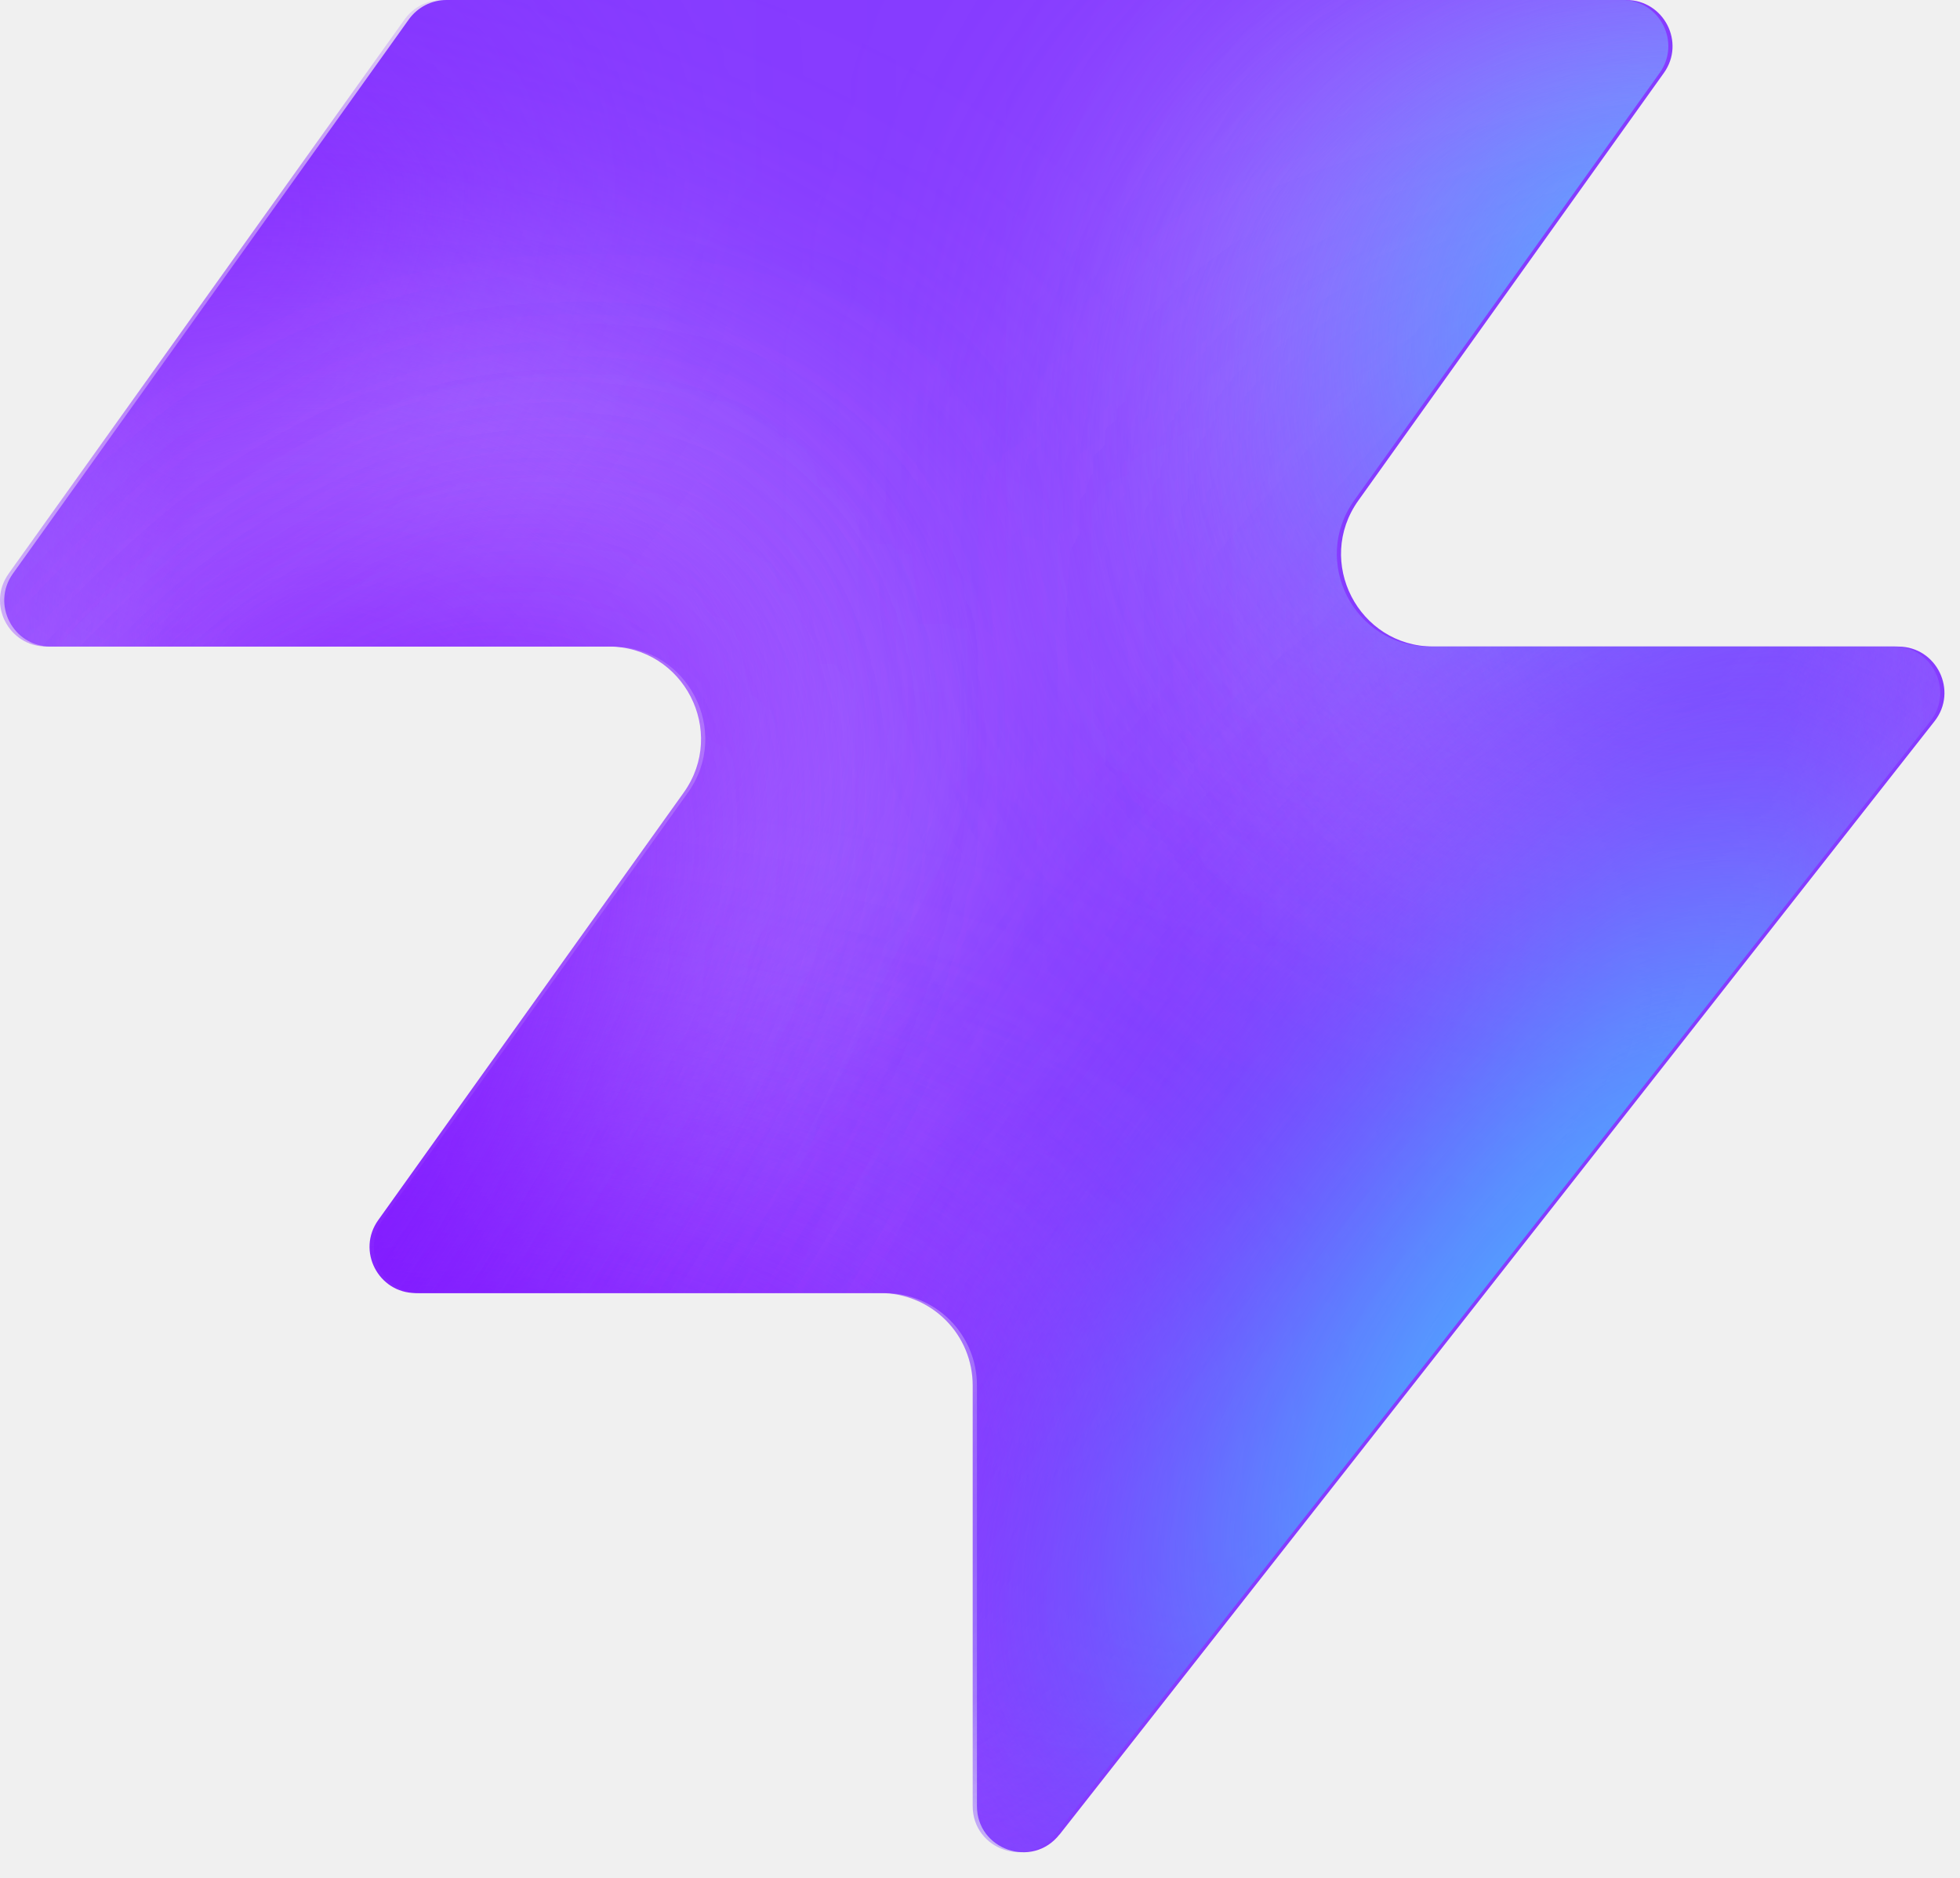
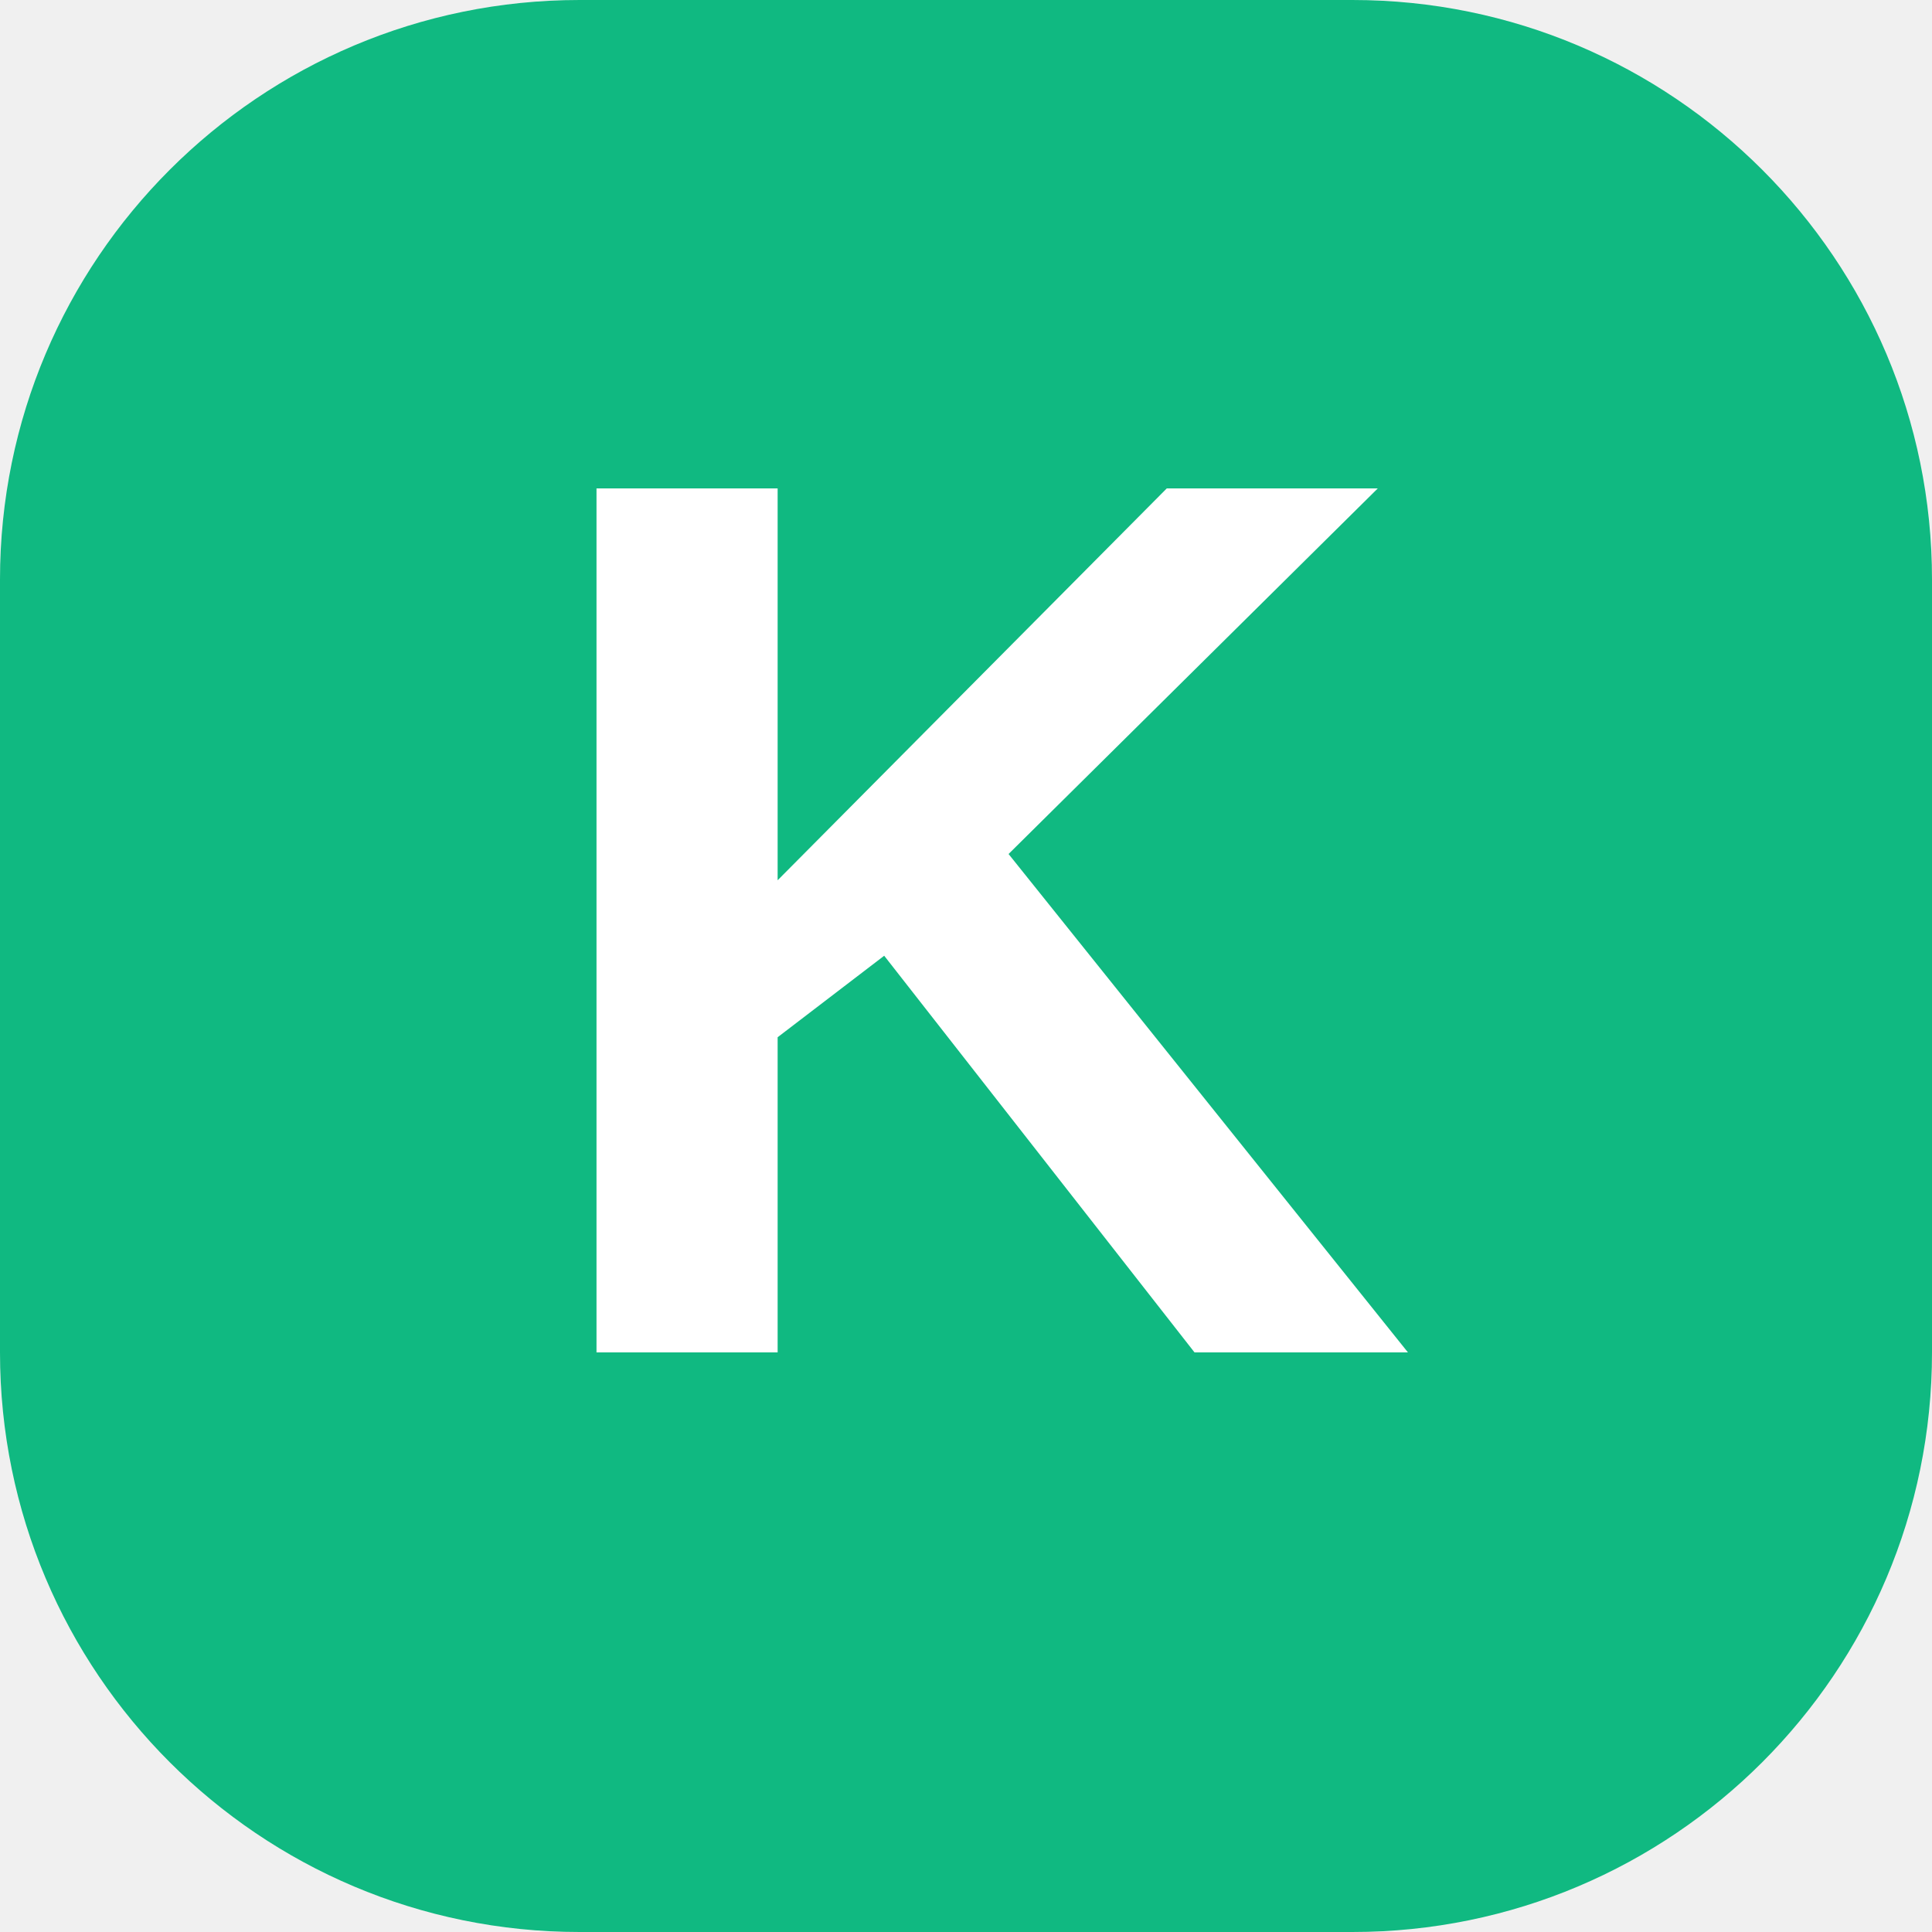
- <svg xmlns="http://www.w3.org/2000/svg" width="48" height="46" fill="none" viewBox="0 0 48 46">
-   <path fill="#863bff" d="M25.946 44.938c-.664.845-2.021.375-2.021-.698V33.937a2.26 2.26 0 0 0-2.262-2.262H10.287c-.92 0-1.456-1.04-.92-1.788l7.48-10.471c1.07-1.497 0-3.578-1.842-3.578H1.237c-.92 0-1.456-1.04-.92-1.788L10.013.474c.214-.297.556-.474.92-.474h28.894c.92 0 1.456 1.04.92 1.788l-7.48 10.471c-1.07 1.498 0 3.579 1.842 3.579h11.377c.943 0 1.473 1.088.89 1.83L25.947 44.94z" style="fill:#863bff;fill:color(display-p3 .525 .23 1);fill-opacity:1" />
-   <mask id="a" width="48" height="46" x="0" y="0" maskUnits="userSpaceOnUse" style="mask-type:alpha">
-     <path fill="#000" d="M25.842 44.938c-.664.844-2.021.375-2.021-.698V33.937a2.26 2.26 0 0 0-2.262-2.262H10.183c-.92 0-1.456-1.04-.92-1.788l7.48-10.471c1.07-1.498 0-3.579-1.842-3.579H1.133c-.92 0-1.456-1.04-.92-1.787L9.91.473c.214-.297.556-.474.92-.474h28.894c.92 0 1.456 1.04.92 1.788l-7.48 10.471c-1.07 1.498 0 3.578 1.842 3.578h11.377c.943 0 1.473 1.088.89 1.832L25.843 44.94z" style="fill:#000;fill-opacity:1" />
-   </mask>
-   <g mask="url(#a)">
-     <g filter="url(#b)">
-       <ellipse cx="5.508" cy="14.704" fill="#ede6ff" rx="5.508" ry="14.704" style="fill:#ede6ff;fill:color(display-p3 .927 .903 1);fill-opacity:1" transform="matrix(.00324 1 1 -.00324 -4.47 31.516)" />
-     </g>
-     <g filter="url(#c)">
-       <ellipse cx="10.399" cy="29.851" fill="#ede6ff" rx="10.399" ry="29.851" style="fill:#ede6ff;fill:color(display-p3 .927 .903 1);fill-opacity:1" transform="matrix(.00324 1 1 -.00324 -39.328 7.883)" />
-     </g>
-     <g filter="url(#d)">
-       <ellipse cx="5.508" cy="30.487" fill="#7e14ff" rx="5.508" ry="30.487" style="fill:#7e14ff;fill:color(display-p3 .492 .077 1);fill-opacity:1" transform="rotate(89.814 -25.913 -14.639)scale(1 -1)" />
-     </g>
-     <g filter="url(#e)">
-       <ellipse cx="5.508" cy="30.599" fill="#7e14ff" rx="5.508" ry="30.599" style="fill:#7e14ff;fill:color(display-p3 .492 .077 1);fill-opacity:1" transform="rotate(89.814 -32.644 -3.334)scale(1 -1)" />
-     </g>
-     <g filter="url(#f)">
-       <ellipse cx="5.508" cy="30.599" fill="#7e14ff" rx="5.508" ry="30.599" style="fill:#7e14ff;fill:color(display-p3 .492 .077 1);fill-opacity:1" transform="matrix(.00324 1 1 -.00324 -34.34 30.47)" />
-     </g>
-     <g filter="url(#g)">
-       <ellipse cx="14.072" cy="22.078" fill="#ede6ff" rx="14.072" ry="22.078" style="fill:#ede6ff;fill:color(display-p3 .927 .903 1);fill-opacity:1" transform="rotate(93.35 24.506 48.493)scale(-1 1)" />
-     </g>
-     <g filter="url(#h)">
-       <ellipse cx="3.47" cy="21.501" fill="#7e14ff" rx="3.47" ry="21.501" style="fill:#7e14ff;fill:color(display-p3 .492 .077 1);fill-opacity:1" transform="rotate(89.009 28.708 47.59)scale(-1 1)" />
-     </g>
-     <g filter="url(#i)">
-       <ellipse cx="3.47" cy="21.501" fill="#7e14ff" rx="3.47" ry="21.501" style="fill:#7e14ff;fill:color(display-p3 .492 .077 1);fill-opacity:1" transform="rotate(89.009 28.708 47.59)scale(-1 1)" />
-     </g>
-     <g filter="url(#j)">
-       <ellipse cx=".387" cy="8.972" fill="#7e14ff" rx="4.407" ry="29.108" style="fill:#7e14ff;fill:color(display-p3 .492 .077 1);fill-opacity:1" transform="rotate(39.51 .387 8.972)" />
-     </g>
-     <g filter="url(#k)">
-       <ellipse cx="47.523" cy="-6.092" fill="#7e14ff" rx="4.407" ry="29.108" style="fill:#7e14ff;fill:color(display-p3 .492 .077 1);fill-opacity:1" transform="rotate(37.892 47.523 -6.092)" />
-     </g>
-     <g filter="url(#l)">
-       <ellipse cx="41.412" cy="6.333" fill="#47bfff" rx="5.971" ry="9.665" style="fill:#47bfff;fill:color(display-p3 .28 .748 1);fill-opacity:1" transform="rotate(37.892 41.412 6.333)" />
-     </g>
-     <g filter="url(#m)">
-       <ellipse cx="-1.879" cy="38.332" fill="#7e14ff" rx="4.407" ry="29.108" style="fill:#7e14ff;fill:color(display-p3 .492 .077 1);fill-opacity:1" transform="rotate(37.892 -1.88 38.332)" />
-     </g>
-     <g filter="url(#n)">
-       <ellipse cx="-1.879" cy="38.332" fill="#7e14ff" rx="4.407" ry="29.108" style="fill:#7e14ff;fill:color(display-p3 .492 .077 1);fill-opacity:1" transform="rotate(37.892 -1.88 38.332)" />
-     </g>
-     <g filter="url(#o)">
-       <ellipse cx="35.651" cy="29.907" fill="#7e14ff" rx="4.407" ry="29.108" style="fill:#7e14ff;fill:color(display-p3 .492 .077 1);fill-opacity:1" transform="rotate(37.892 35.651 29.907)" />
-     </g>
-     <g filter="url(#p)">
-       <ellipse cx="38.418" cy="32.4" fill="#47bfff" rx="5.971" ry="15.297" style="fill:#47bfff;fill:color(display-p3 .28 .748 1);fill-opacity:1" transform="rotate(37.892 38.418 32.4)" />
-     </g>
-   </g>
-   <defs>
-     <filter id="b" width="60.045" height="41.654" x="-19.77" y="16.149" color-interpolation-filters="sRGB" filterUnits="userSpaceOnUse">
-       <feFlood flood-opacity="0" result="BackgroundImageFix" />
-       <feBlend in="SourceGraphic" in2="BackgroundImageFix" result="shape" />
-       <feGaussianBlur result="effect1_foregroundBlur_2002_17158" stdDeviation="7.659" />
-     </filter>
-     <filter id="c" width="90.34" height="51.437" x="-54.613" y="-7.533" color-interpolation-filters="sRGB" filterUnits="userSpaceOnUse">
-       <feFlood flood-opacity="0" result="BackgroundImageFix" />
-       <feBlend in="SourceGraphic" in2="BackgroundImageFix" result="shape" />
-       <feGaussianBlur result="effect1_foregroundBlur_2002_17158" stdDeviation="7.659" />
-     </filter>
-     <filter id="d" width="79.355" height="29.4" x="-49.64" y="2.03" color-interpolation-filters="sRGB" filterUnits="userSpaceOnUse">
-       <feFlood flood-opacity="0" result="BackgroundImageFix" />
-       <feBlend in="SourceGraphic" in2="BackgroundImageFix" result="shape" />
-       <feGaussianBlur result="effect1_foregroundBlur_2002_17158" stdDeviation="4.596" />
-     </filter>
-     <filter id="e" width="79.579" height="29.4" x="-45.045" y="20.029" color-interpolation-filters="sRGB" filterUnits="userSpaceOnUse">
-       <feFlood flood-opacity="0" result="BackgroundImageFix" />
-       <feBlend in="SourceGraphic" in2="BackgroundImageFix" result="shape" />
-       <feGaussianBlur result="effect1_foregroundBlur_2002_17158" stdDeviation="4.596" />
-     </filter>
-     <filter id="f" width="79.579" height="29.4" x="-43.513" y="21.178" color-interpolation-filters="sRGB" filterUnits="userSpaceOnUse">
-       <feFlood flood-opacity="0" result="BackgroundImageFix" />
-       <feBlend in="SourceGraphic" in2="BackgroundImageFix" result="shape" />
-       <feGaussianBlur result="effect1_foregroundBlur_2002_17158" stdDeviation="4.596" />
-     </filter>
-     <filter id="g" width="74.749" height="58.852" x="15.756" y="-17.901" color-interpolation-filters="sRGB" filterUnits="userSpaceOnUse">
-       <feFlood flood-opacity="0" result="BackgroundImageFix" />
-       <feBlend in="SourceGraphic" in2="BackgroundImageFix" result="shape" />
-       <feGaussianBlur result="effect1_foregroundBlur_2002_17158" stdDeviation="7.659" />
-     </filter>
-     <filter id="h" width="61.377" height="25.362" x="23.548" y="2.284" color-interpolation-filters="sRGB" filterUnits="userSpaceOnUse">
-       <feFlood flood-opacity="0" result="BackgroundImageFix" />
-       <feBlend in="SourceGraphic" in2="BackgroundImageFix" result="shape" />
-       <feGaussianBlur result="effect1_foregroundBlur_2002_17158" stdDeviation="4.596" />
-     </filter>
-     <filter id="i" width="61.377" height="25.362" x="23.548" y="2.284" color-interpolation-filters="sRGB" filterUnits="userSpaceOnUse">
-       <feFlood flood-opacity="0" result="BackgroundImageFix" />
-       <feBlend in="SourceGraphic" in2="BackgroundImageFix" result="shape" />
-       <feGaussianBlur result="effect1_foregroundBlur_2002_17158" stdDeviation="4.596" />
-     </filter>
-     <filter id="j" width="56.045" height="63.649" x="-27.636" y="-22.853" color-interpolation-filters="sRGB" filterUnits="userSpaceOnUse">
-       <feFlood flood-opacity="0" result="BackgroundImageFix" />
-       <feBlend in="SourceGraphic" in2="BackgroundImageFix" result="shape" />
-       <feGaussianBlur result="effect1_foregroundBlur_2002_17158" stdDeviation="4.596" />
-     </filter>
-     <filter id="k" width="54.814" height="64.646" x="20.116" y="-38.415" color-interpolation-filters="sRGB" filterUnits="userSpaceOnUse">
-       <feFlood flood-opacity="0" result="BackgroundImageFix" />
-       <feBlend in="SourceGraphic" in2="BackgroundImageFix" result="shape" />
-       <feGaussianBlur result="effect1_foregroundBlur_2002_17158" stdDeviation="4.596" />
-     </filter>
-     <filter id="l" width="33.541" height="35.313" x="24.641" y="-11.323" color-interpolation-filters="sRGB" filterUnits="userSpaceOnUse">
-       <feFlood flood-opacity="0" result="BackgroundImageFix" />
-       <feBlend in="SourceGraphic" in2="BackgroundImageFix" result="shape" />
-       <feGaussianBlur result="effect1_foregroundBlur_2002_17158" stdDeviation="4.596" />
-     </filter>
-     <filter id="m" width="54.814" height="64.646" x="-29.286" y="6.009" color-interpolation-filters="sRGB" filterUnits="userSpaceOnUse">
-       <feFlood flood-opacity="0" result="BackgroundImageFix" />
-       <feBlend in="SourceGraphic" in2="BackgroundImageFix" result="shape" />
-       <feGaussianBlur result="effect1_foregroundBlur_2002_17158" stdDeviation="4.596" />
-     </filter>
-     <filter id="n" width="54.814" height="64.646" x="-29.286" y="6.009" color-interpolation-filters="sRGB" filterUnits="userSpaceOnUse">
-       <feFlood flood-opacity="0" result="BackgroundImageFix" />
-       <feBlend in="SourceGraphic" in2="BackgroundImageFix" result="shape" />
-       <feGaussianBlur result="effect1_foregroundBlur_2002_17158" stdDeviation="4.596" />
-     </filter>
-     <filter id="o" width="54.814" height="64.646" x="8.244" y="-2.416" color-interpolation-filters="sRGB" filterUnits="userSpaceOnUse">
-       <feFlood flood-opacity="0" result="BackgroundImageFix" />
-       <feBlend in="SourceGraphic" in2="BackgroundImageFix" result="shape" />
-       <feGaussianBlur result="effect1_foregroundBlur_2002_17158" stdDeviation="4.596" />
-     </filter>
-     <filter id="p" width="39.409" height="43.623" x="18.713" y="10.588" color-interpolation-filters="sRGB" filterUnits="userSpaceOnUse">
-       <feFlood flood-opacity="0" result="BackgroundImageFix" />
-       <feBlend in="SourceGraphic" in2="BackgroundImageFix" result="shape" />
-       <feGaussianBlur result="effect1_foregroundBlur_2002_17158" stdDeviation="4.596" />
-     </filter>
-   </defs>
+ <svg xmlns="http://www.w3.org/2000/svg" viewBox="0 0 100 100">
+   <rect width="100" height="100" rx="30" fill="#10b981" />
+   <text x="50" y="70" font-family="Arial, sans-serif" font-size="65" font-weight="bold" fill="white" text-anchor="middle">K</text>
</svg>
